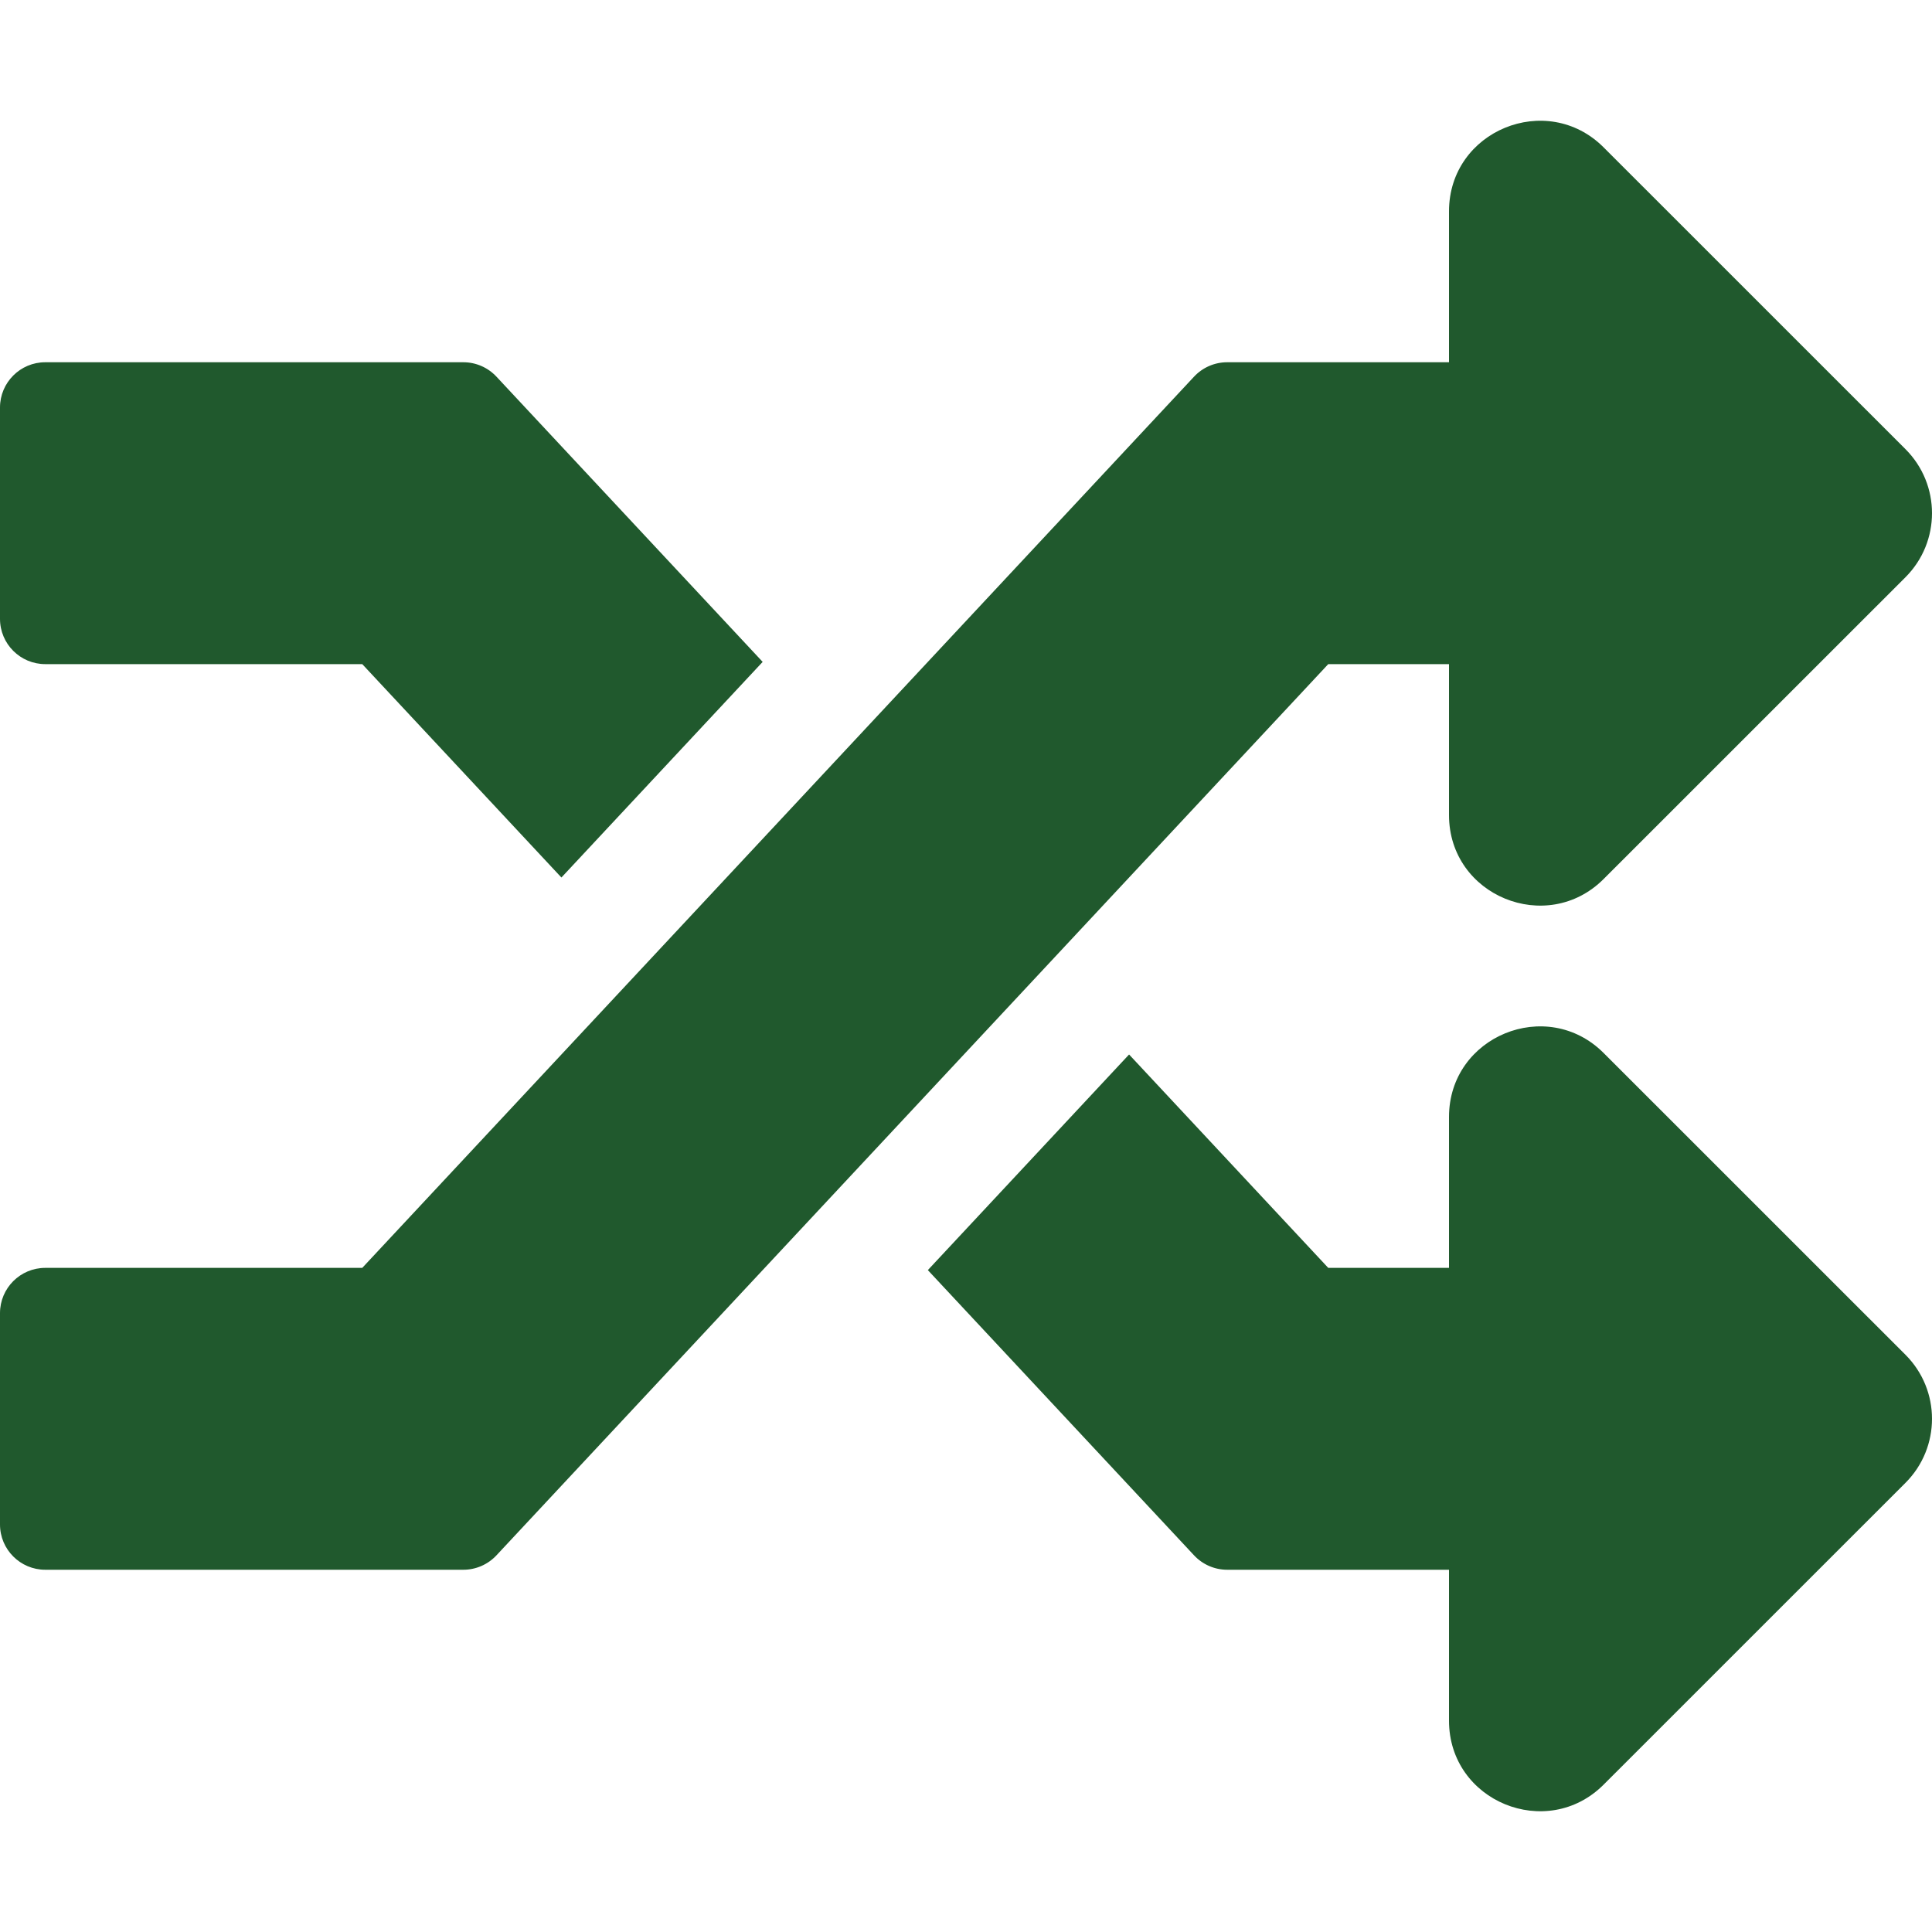
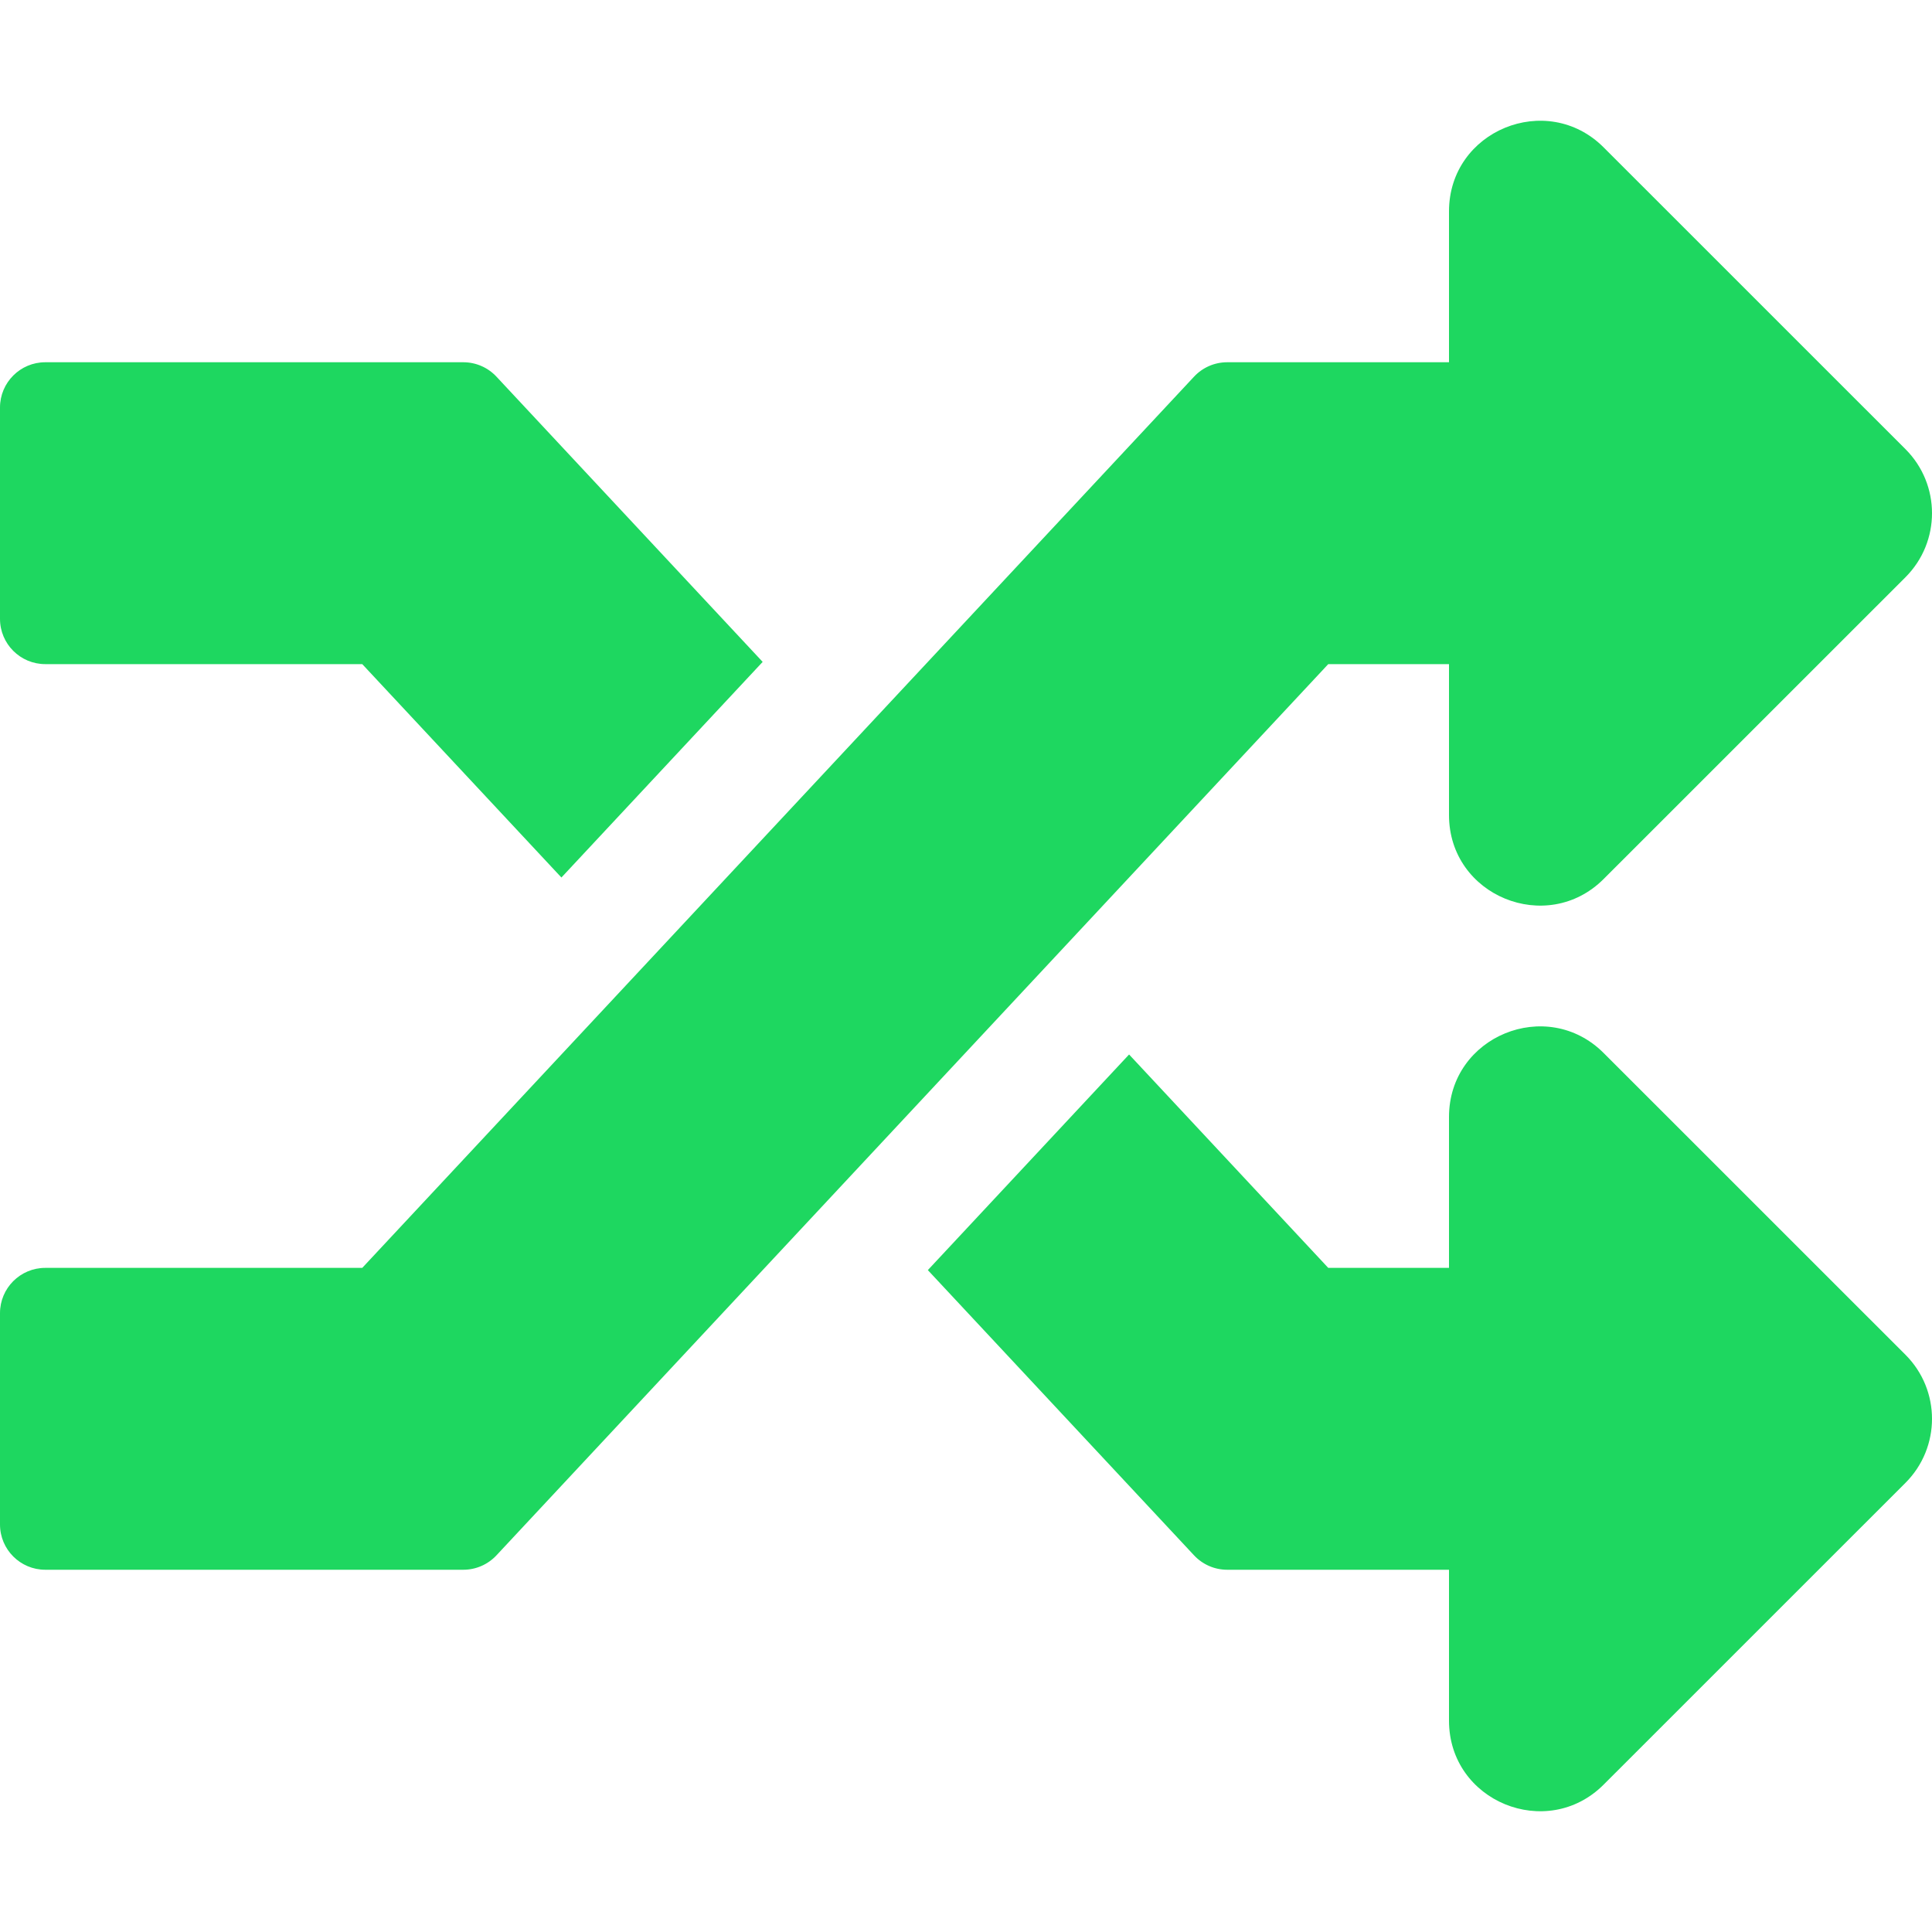
<svg xmlns="http://www.w3.org/2000/svg" viewBox="0 0 512 512">
-   <path fill="#20592d" d="M504.971 359.029c9.373 9.373 9.373 24.569 0 33.941l-80 79.984c-15.01 15.01-40.971 4.49-40.971-16.971V416h-58.785a12.004 12.004 0 0 1-8.773-3.812l-70.556-75.596 53.333-57.143L352 336h32v-39.981c0-21.438 25.943-31.998 40.971-16.971l80 79.981zM12 176h84l52.781 56.551 53.333-57.143-70.556-75.596A11.999 11.999 0 0 0 122.785 96H12c-6.627 0-12 5.373-12 12v56c0 6.627 5.373 12 12 12zm372 0v39.984c0 21.46 25.961 31.98 40.971 16.971l80-79.984c9.373-9.373 9.373-24.569 0-33.941l-80-79.981C409.943 24.021 384 34.582 384 56.019V96h-58.785a12.004 12.004 0 0 0-8.773 3.812L96 336H12c-6.627 0-12 5.373-12 12v56c0 6.627 5.373 12 12 12h110.785c3.326 0 6.503-1.381 8.773-3.812L352 176h32z" />
+   <path fill="#1ED760" d="M504.971 359.029c9.373 9.373 9.373 24.569 0 33.941l-80 79.984c-15.01 15.01-40.971 4.49-40.971-16.971V416h-58.785a12.004 12.004 0 0 1-8.773-3.812l-70.556-75.596 53.333-57.143L352 336h32v-39.981c0-21.438 25.943-31.998 40.971-16.971l80 79.981zM12 176h84l52.781 56.551 53.333-57.143-70.556-75.596A11.999 11.999 0 0 0 122.785 96H12c-6.627 0-12 5.373-12 12v56c0 6.627 5.373 12 12 12zm372 0v39.984c0 21.46 25.961 31.98 40.971 16.971l80-79.984c9.373-9.373 9.373-24.569 0-33.941l-80-79.981C409.943 24.021 384 34.582 384 56.019V96h-58.785a12.004 12.004 0 0 0-8.773 3.812L96 336H12c-6.627 0-12 5.373-12 12v56c0 6.627 5.373 12 12 12h110.785c3.326 0 6.503-1.381 8.773-3.812L352 176h32z" />
</svg>
